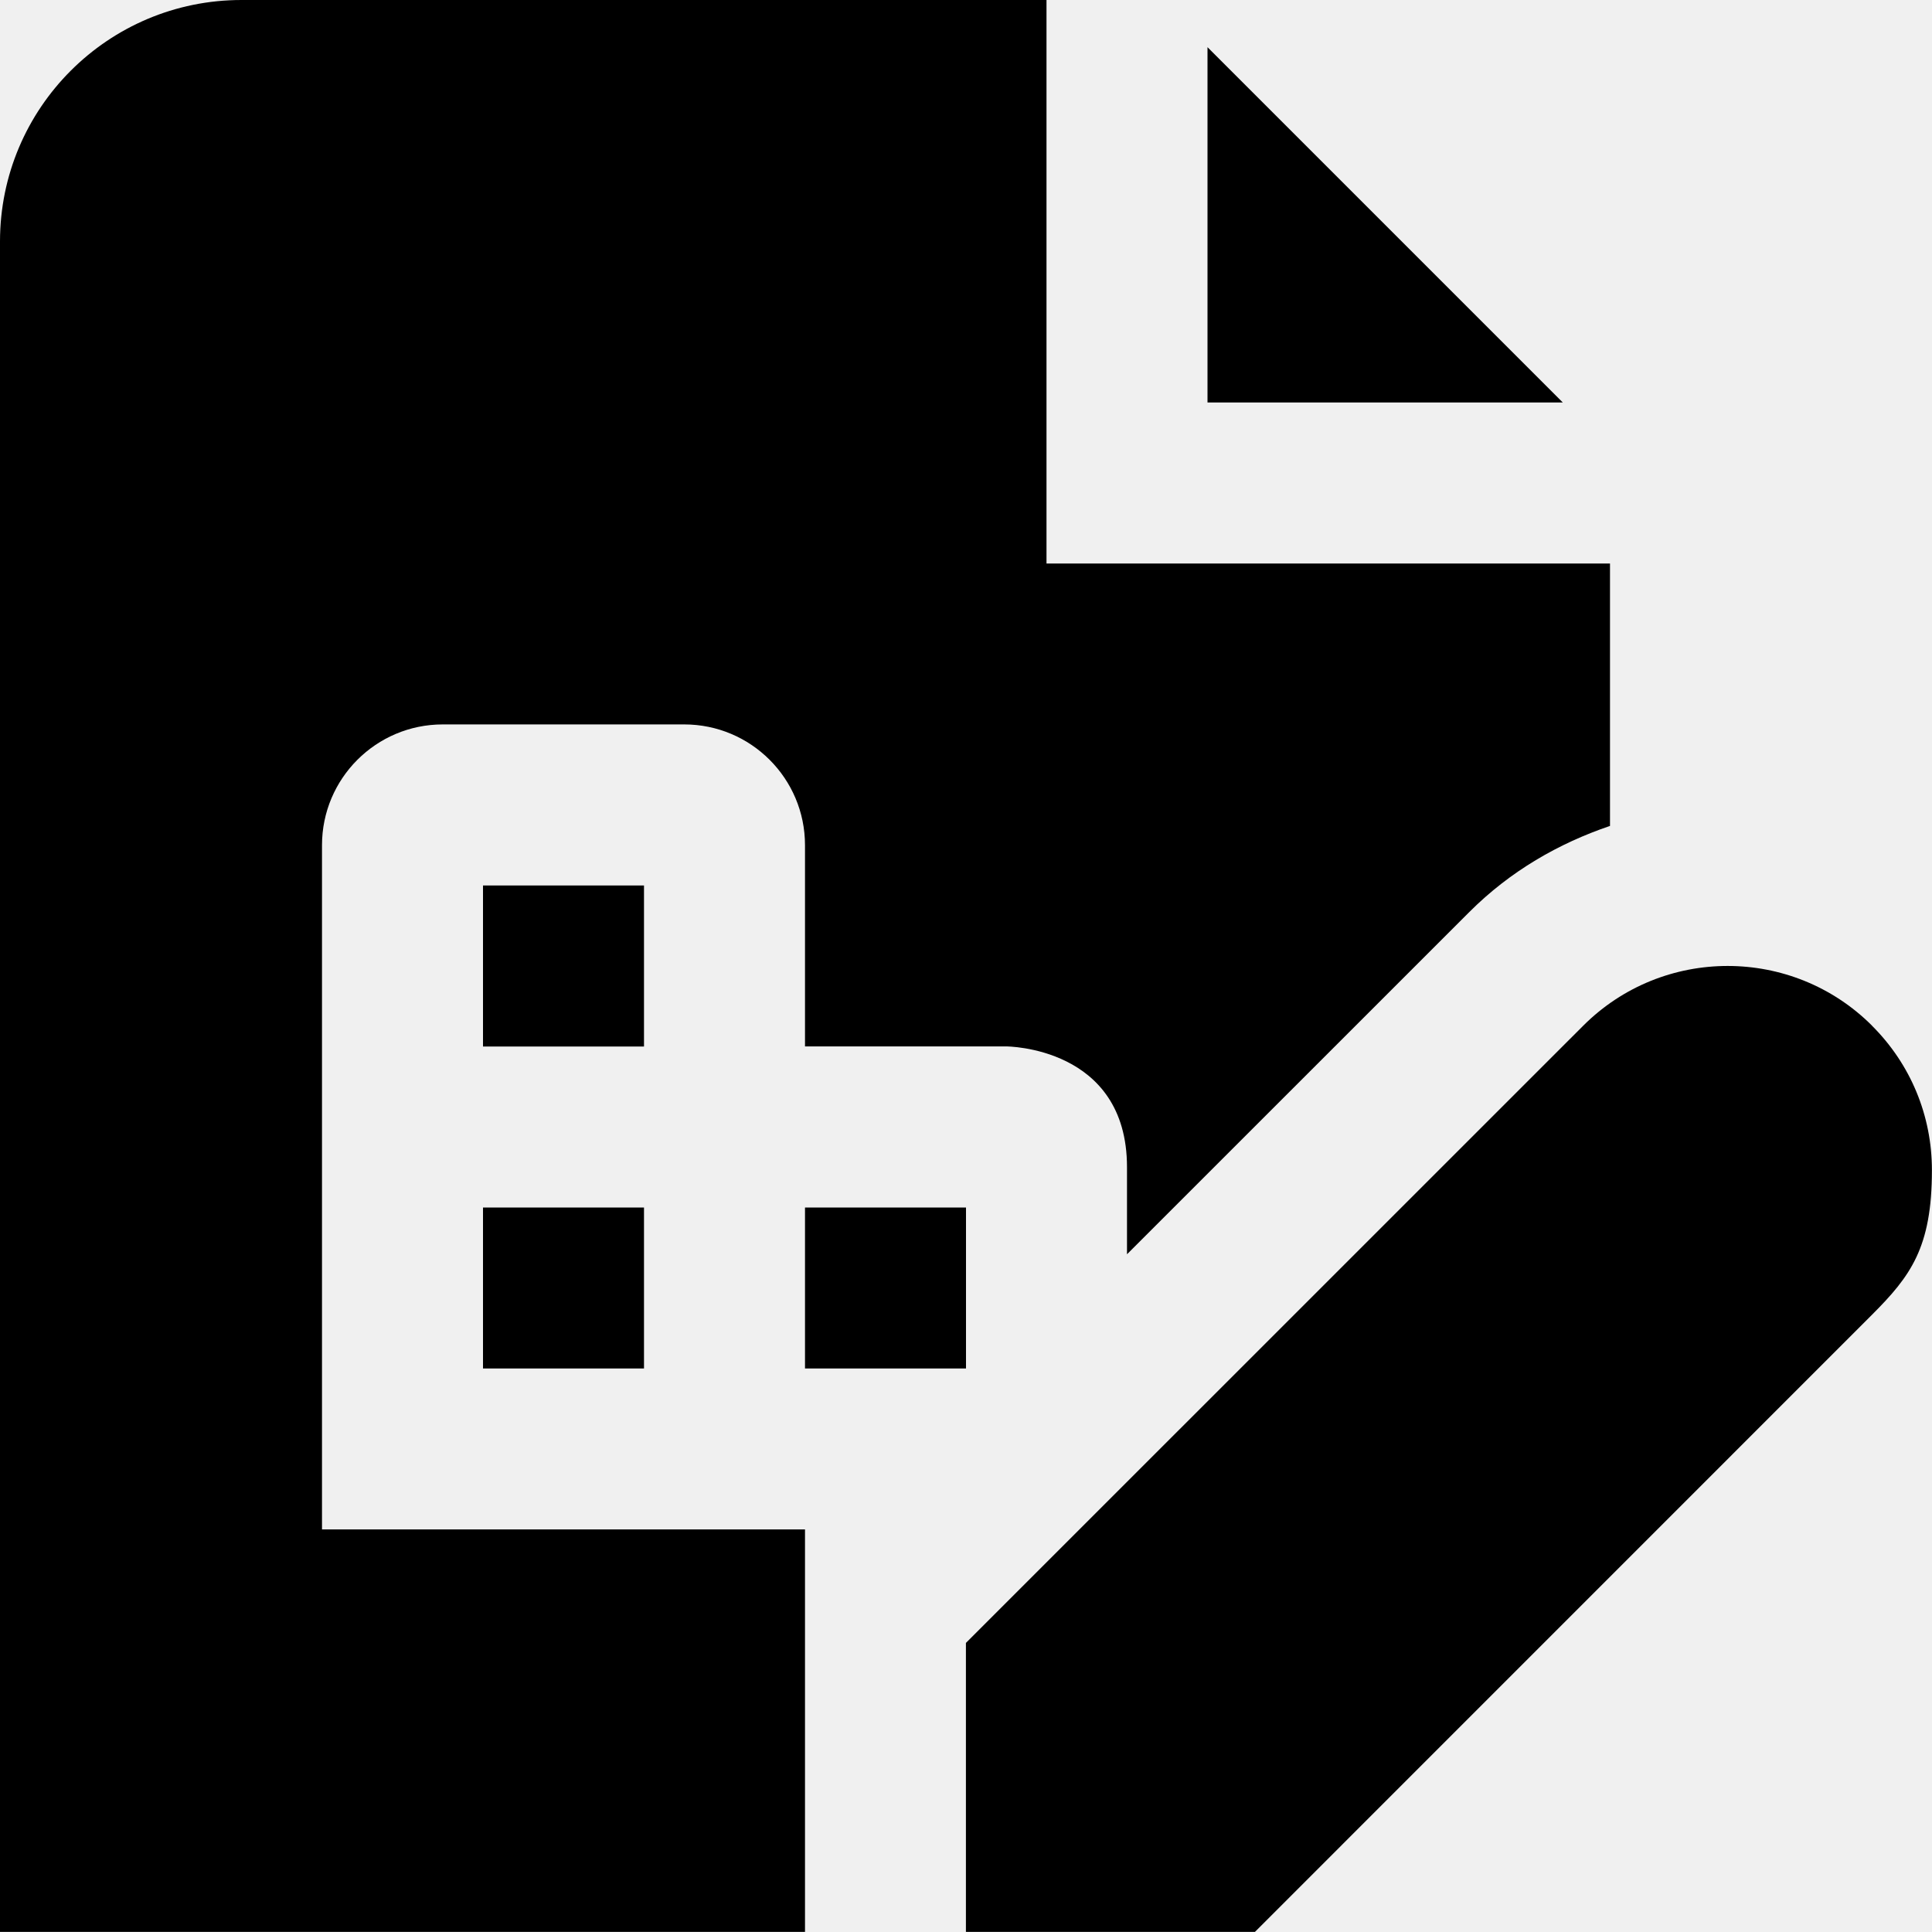
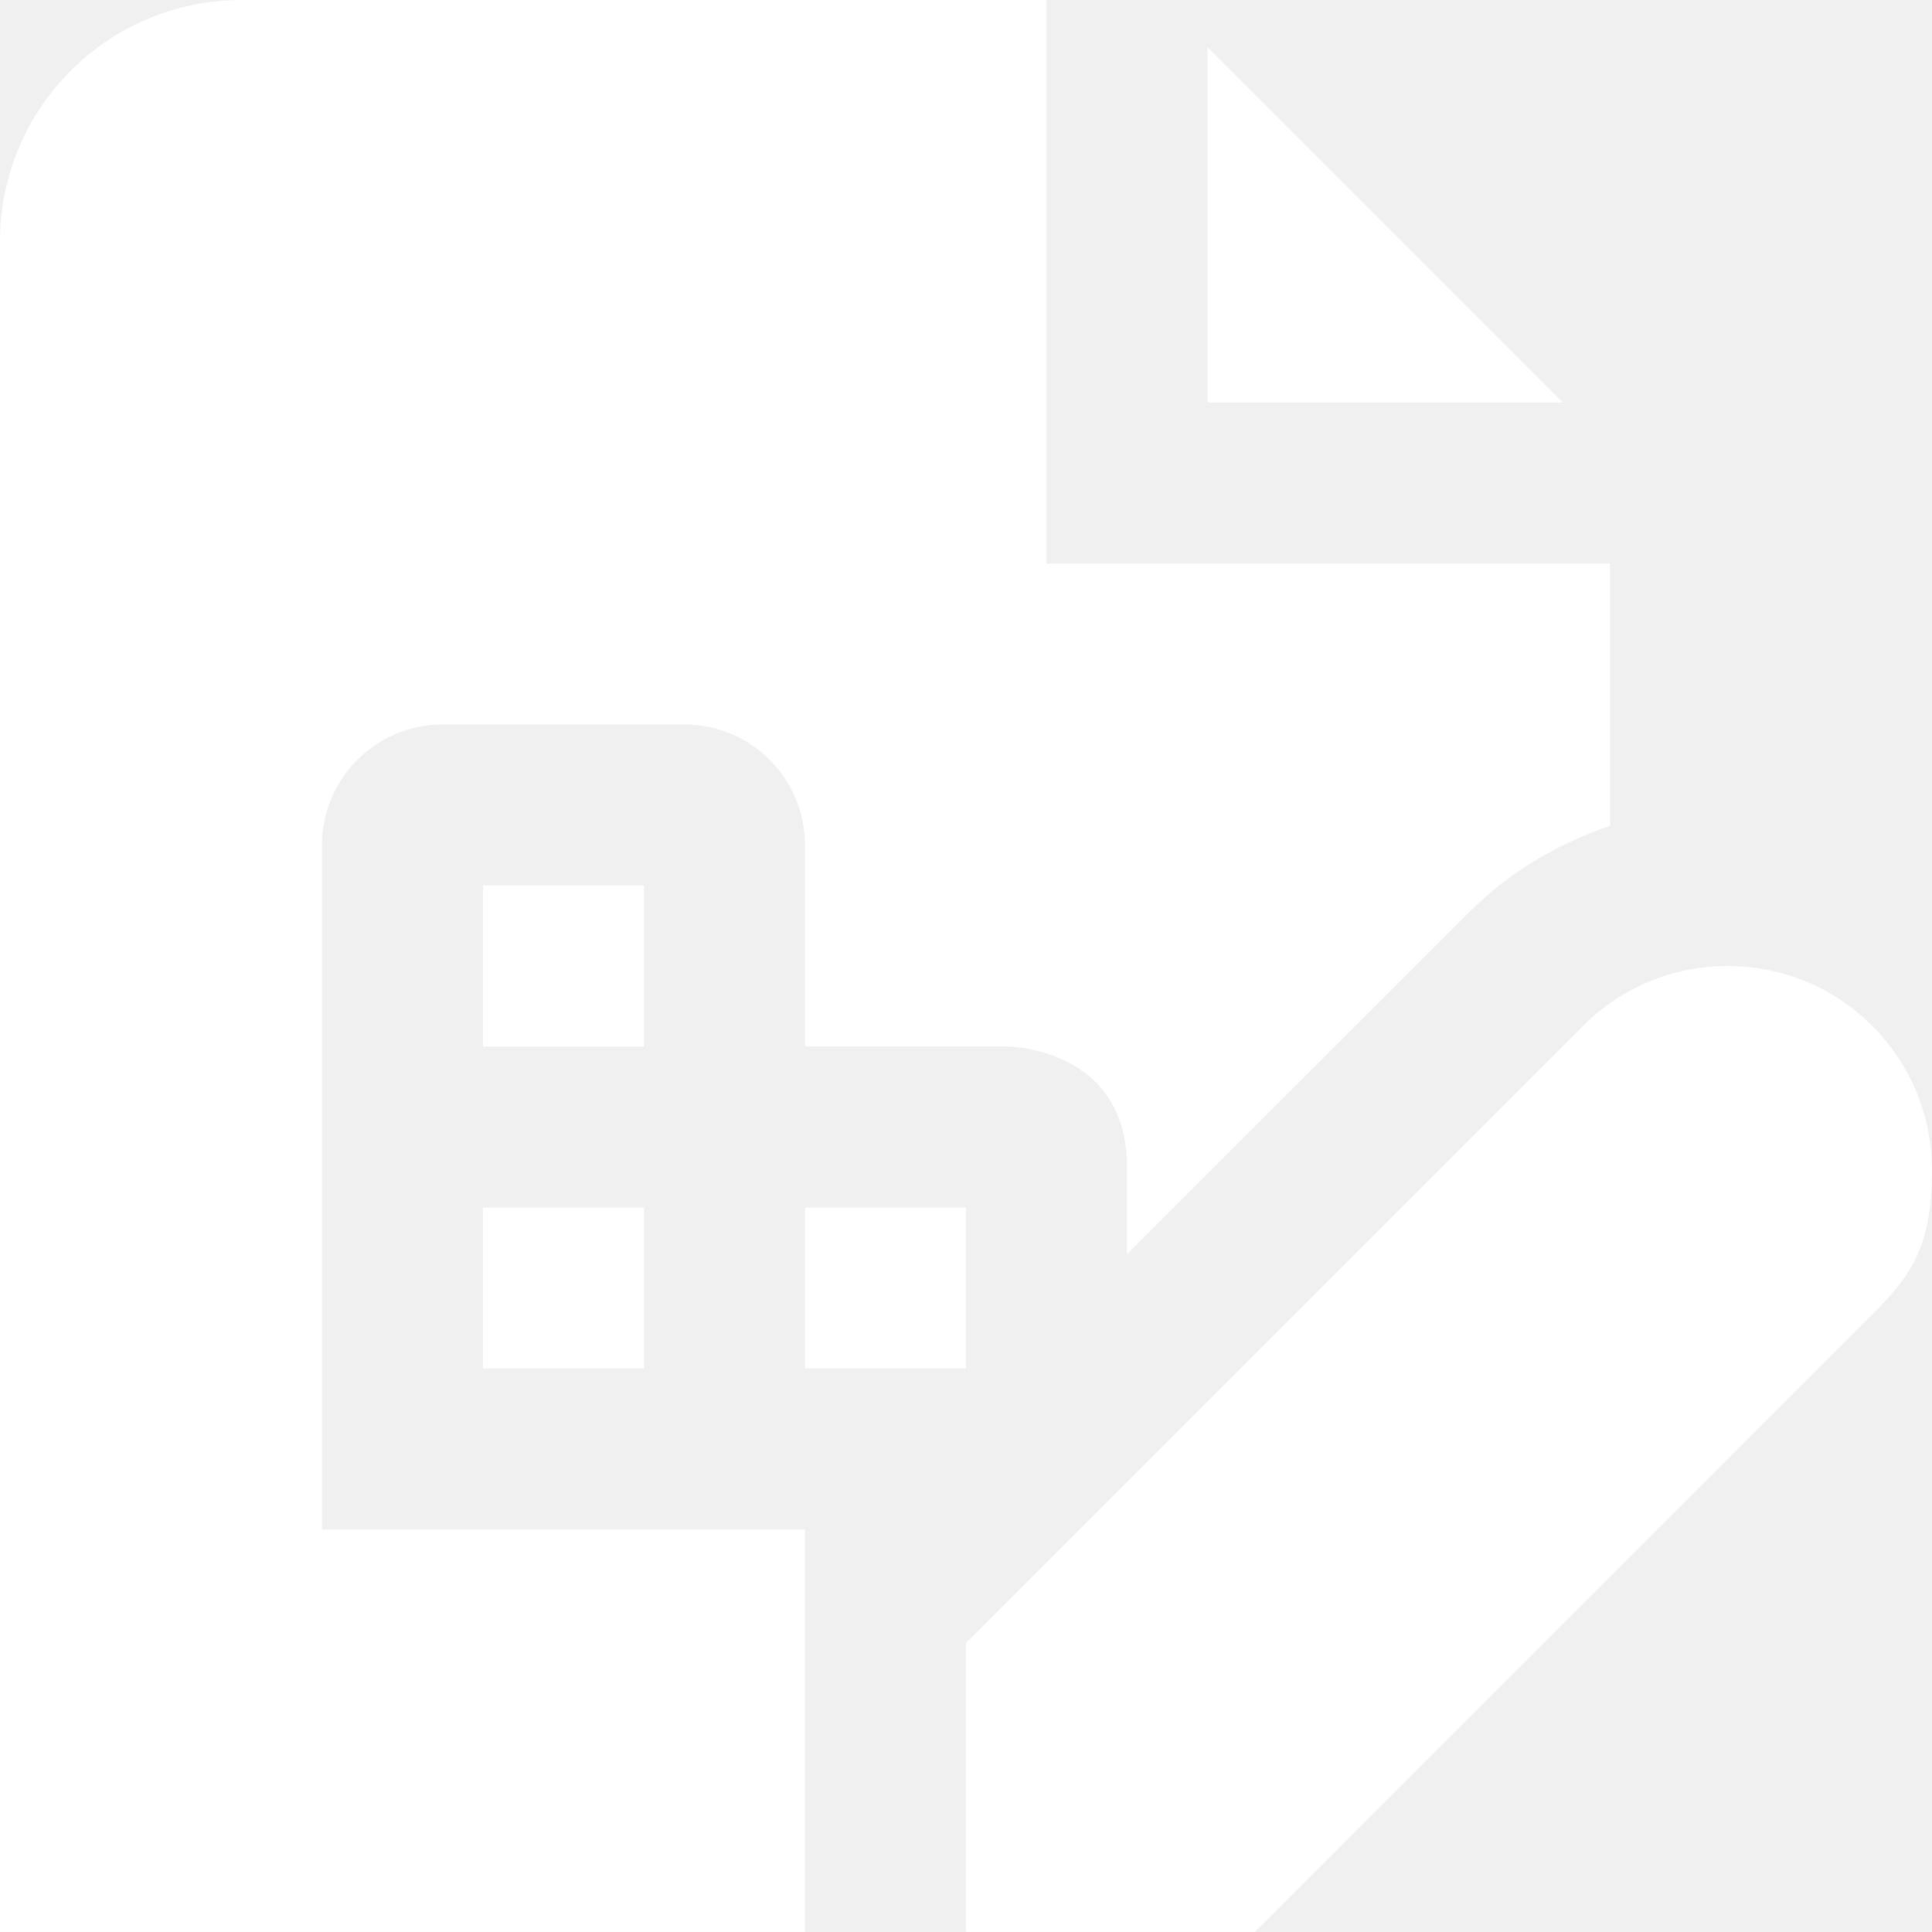
- <svg xmlns="http://www.w3.org/2000/svg" id="Layer_1" viewBox="0 0 24 24" data-name="Layer 1">
+ <svg xmlns="http://www.w3.org/2000/svg" fill="white" id="Layer_1" viewBox="0 0 24 24" data-name="Layer 1">
  <path d="m15 .586v4.414h4.414zm-9 14.414h2v2h-2zm0-4h2v2h-2zm6 4v2h-2v-2zm8-8v3.26c-.637.216-1.239.561-1.746 1.068l-4.254 4.253v-1.082c0-1.5-1.5-1.5-1.5-1.5h-2.5v-2.5c0-.828-.672-1.5-1.5-1.5h-3c-.828 0-1.5.672-1.5 1.5v8.5h6v5h-10v-20.999c0-1.657 1.343-3 3-3h10v7zm3.256 5.742c-.99-.99-2.599-.99-3.589 0l-7.668 7.667v3.59h3.59l7.666-7.667c.479-.48.744-.833.744-1.795 0-.678-.264-1.316-.744-1.795z" />
</svg>
